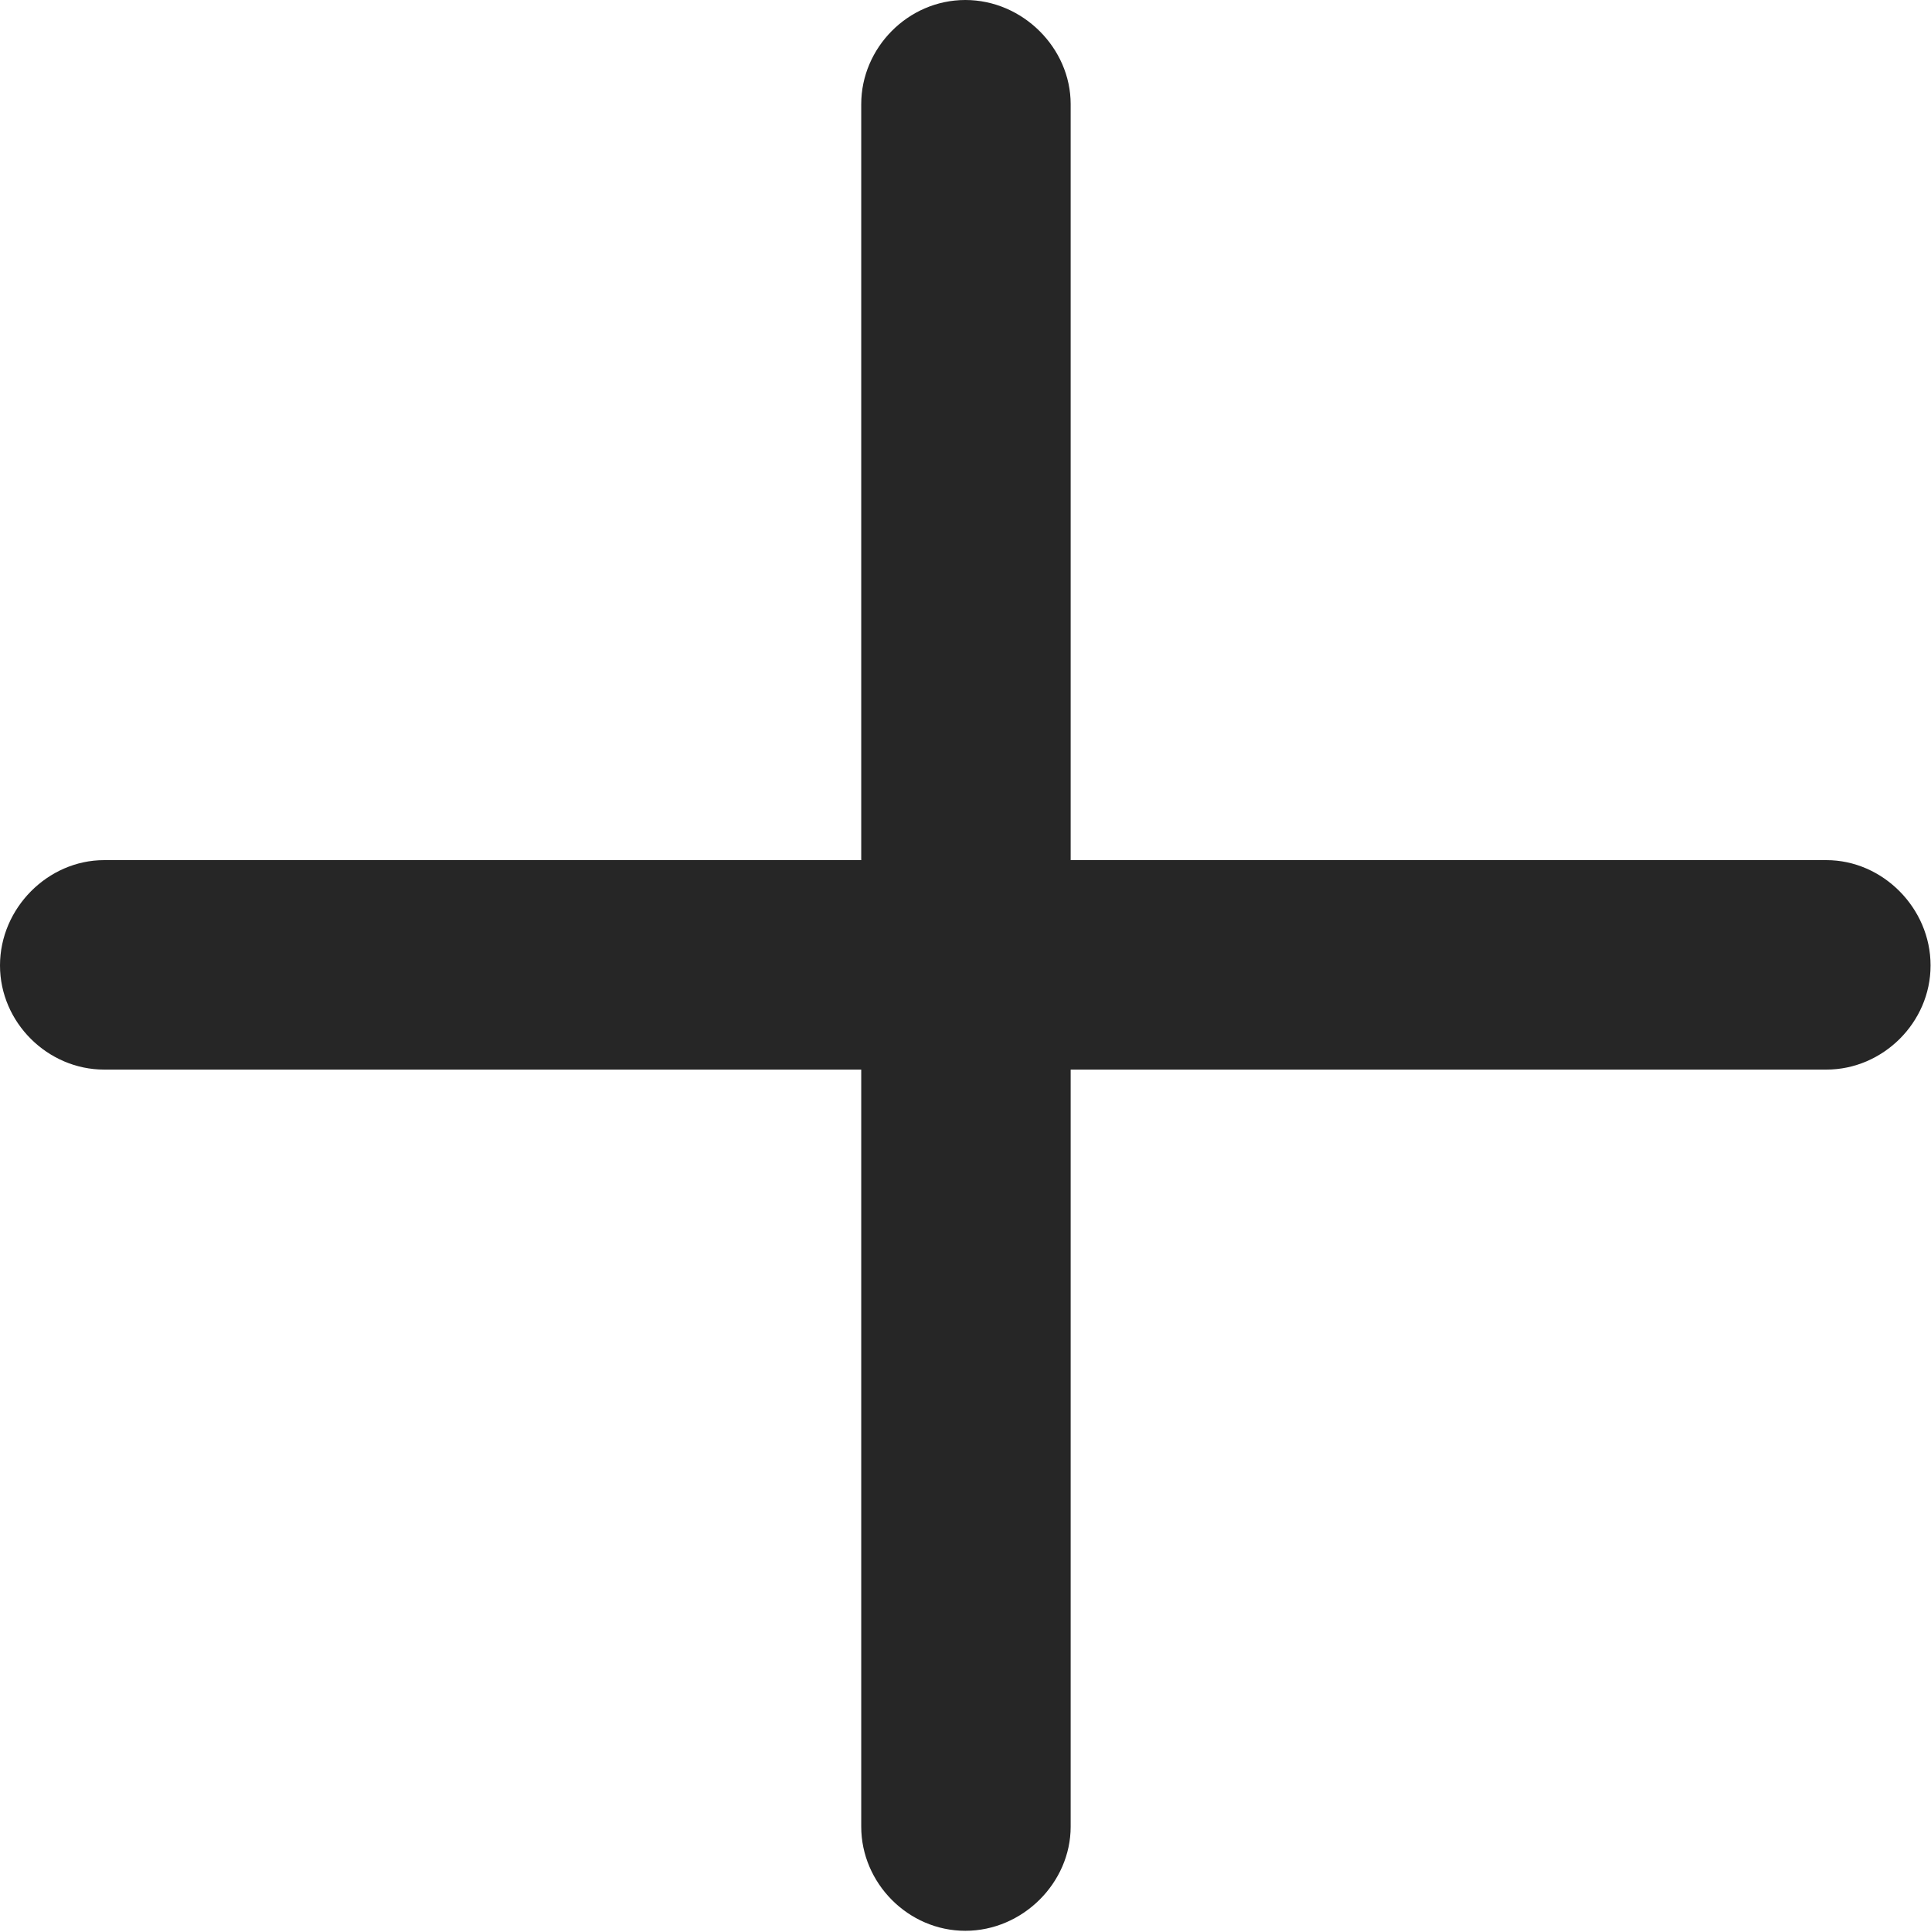
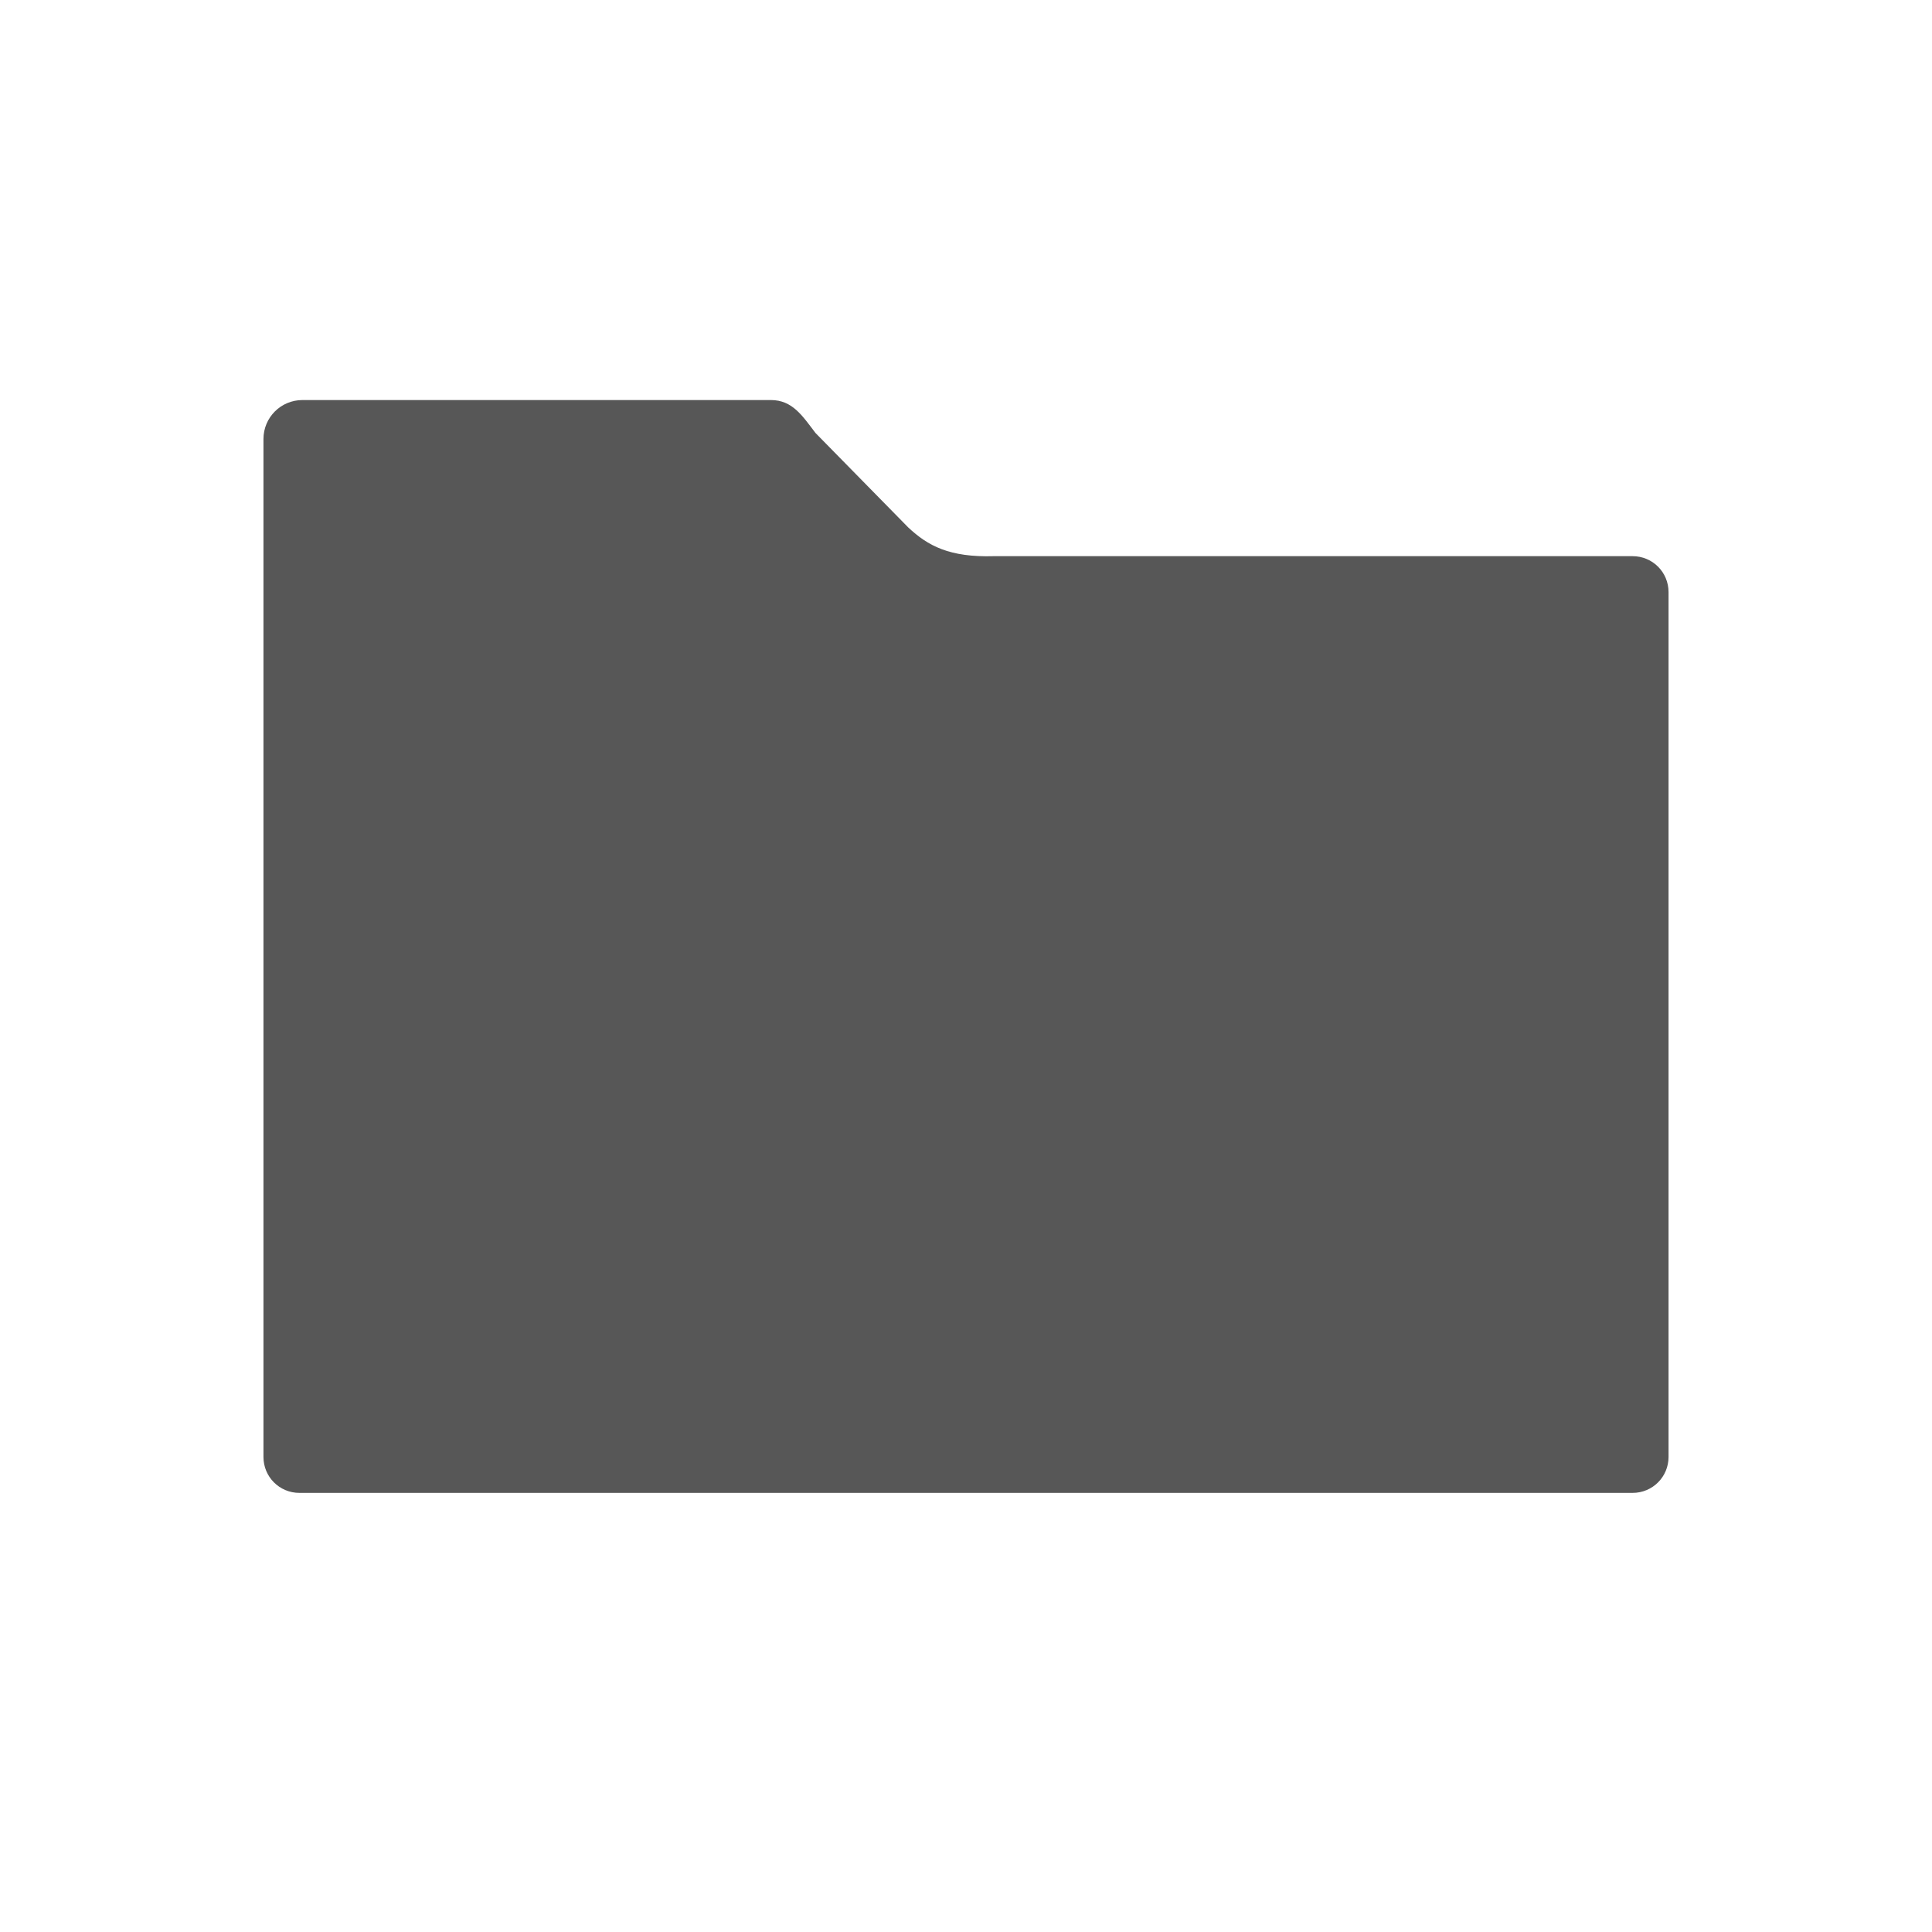
- <svg xmlns="http://www.w3.org/2000/svg" version="1.1" width="16.113" height="16.123">
-   <g>
-     <rect height="16.123" opacity="0" width="16.113" x="0" y="0" />
-     <path d="M0 8.057C0 8.535 0.4 8.926 0.869 8.926L7.188 8.926L7.188 15.244C7.188 15.713 7.578 16.113 8.057 16.113C8.535 16.113 8.936 15.713 8.936 15.244L8.936 8.926L15.244 8.926C15.713 8.926 16.113 8.535 16.113 8.057C16.113 7.578 15.713 7.178 15.244 7.178L8.936 7.178L8.936 0.869C8.936 0.4 8.535 0 8.057 0C7.578 0 7.188 0.4 7.188 0.869L7.188 7.178L0.869 7.178C0.4 7.178 0 7.578 0 8.057Z" fill="#000000" fill-opacity="0.85" />
-   </g>
+ <svg xmlns="http://www.w3.org/2000/svg" viewBox="0 0 22 22">
+   <defs id="defs3051">
+     <style type="text/css" id="current-color-scheme">
+      .ColorScheme-Text {
+        color:#575757;
+      }
+      </style>
+   </defs>
+   <path style="fill:currentColor;fill-opacity:1;stroke:none" d="m2.5 1034.362c-.277 0-.5.223-.5.5v1.961 1.039 10.039c0 .256.205.461.461.461h17.078c.256 0 .461-.205.461-.461v-11.078c0-.256-.205-.461-.461-.461h-8.181c-.57.017-.846-.132-1.098-.368l-1.188-1.21c-.168-.22-.295-.422-.572-.422z" class="ColorScheme-Text" transform="matrix(.8888889 0 0 .8888889 1.222222 -914.8775)" />
</svg>
